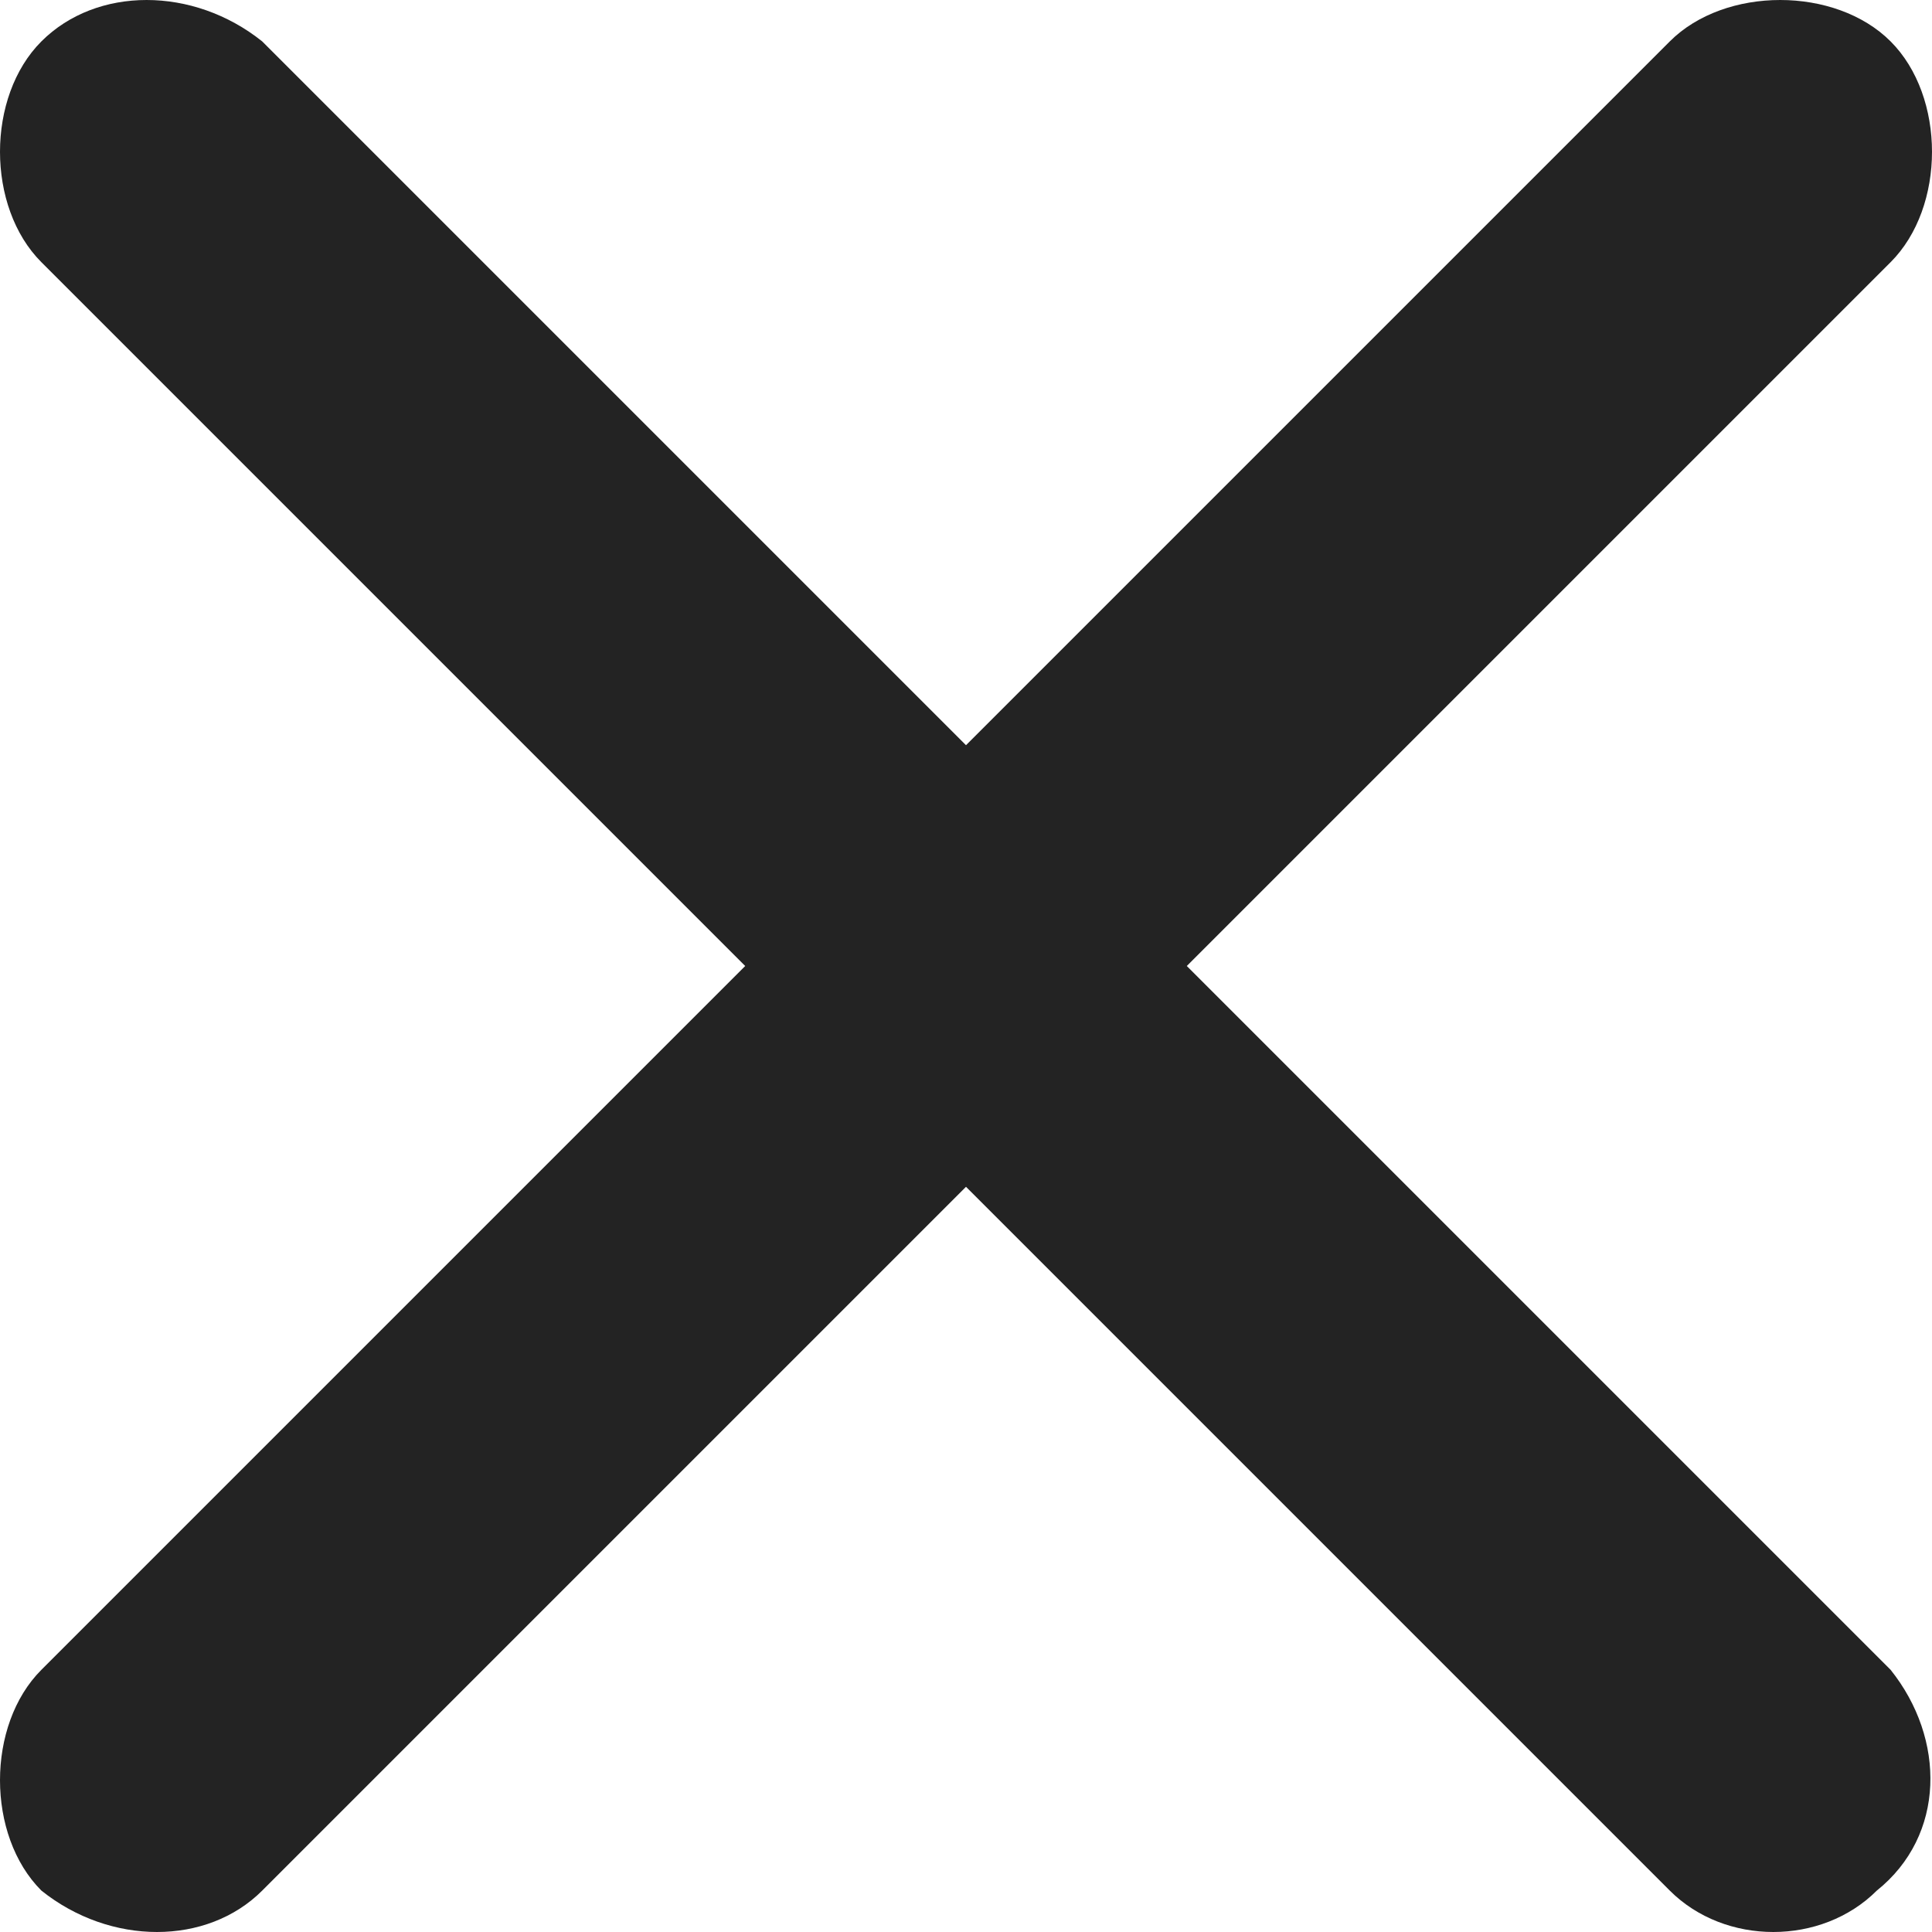
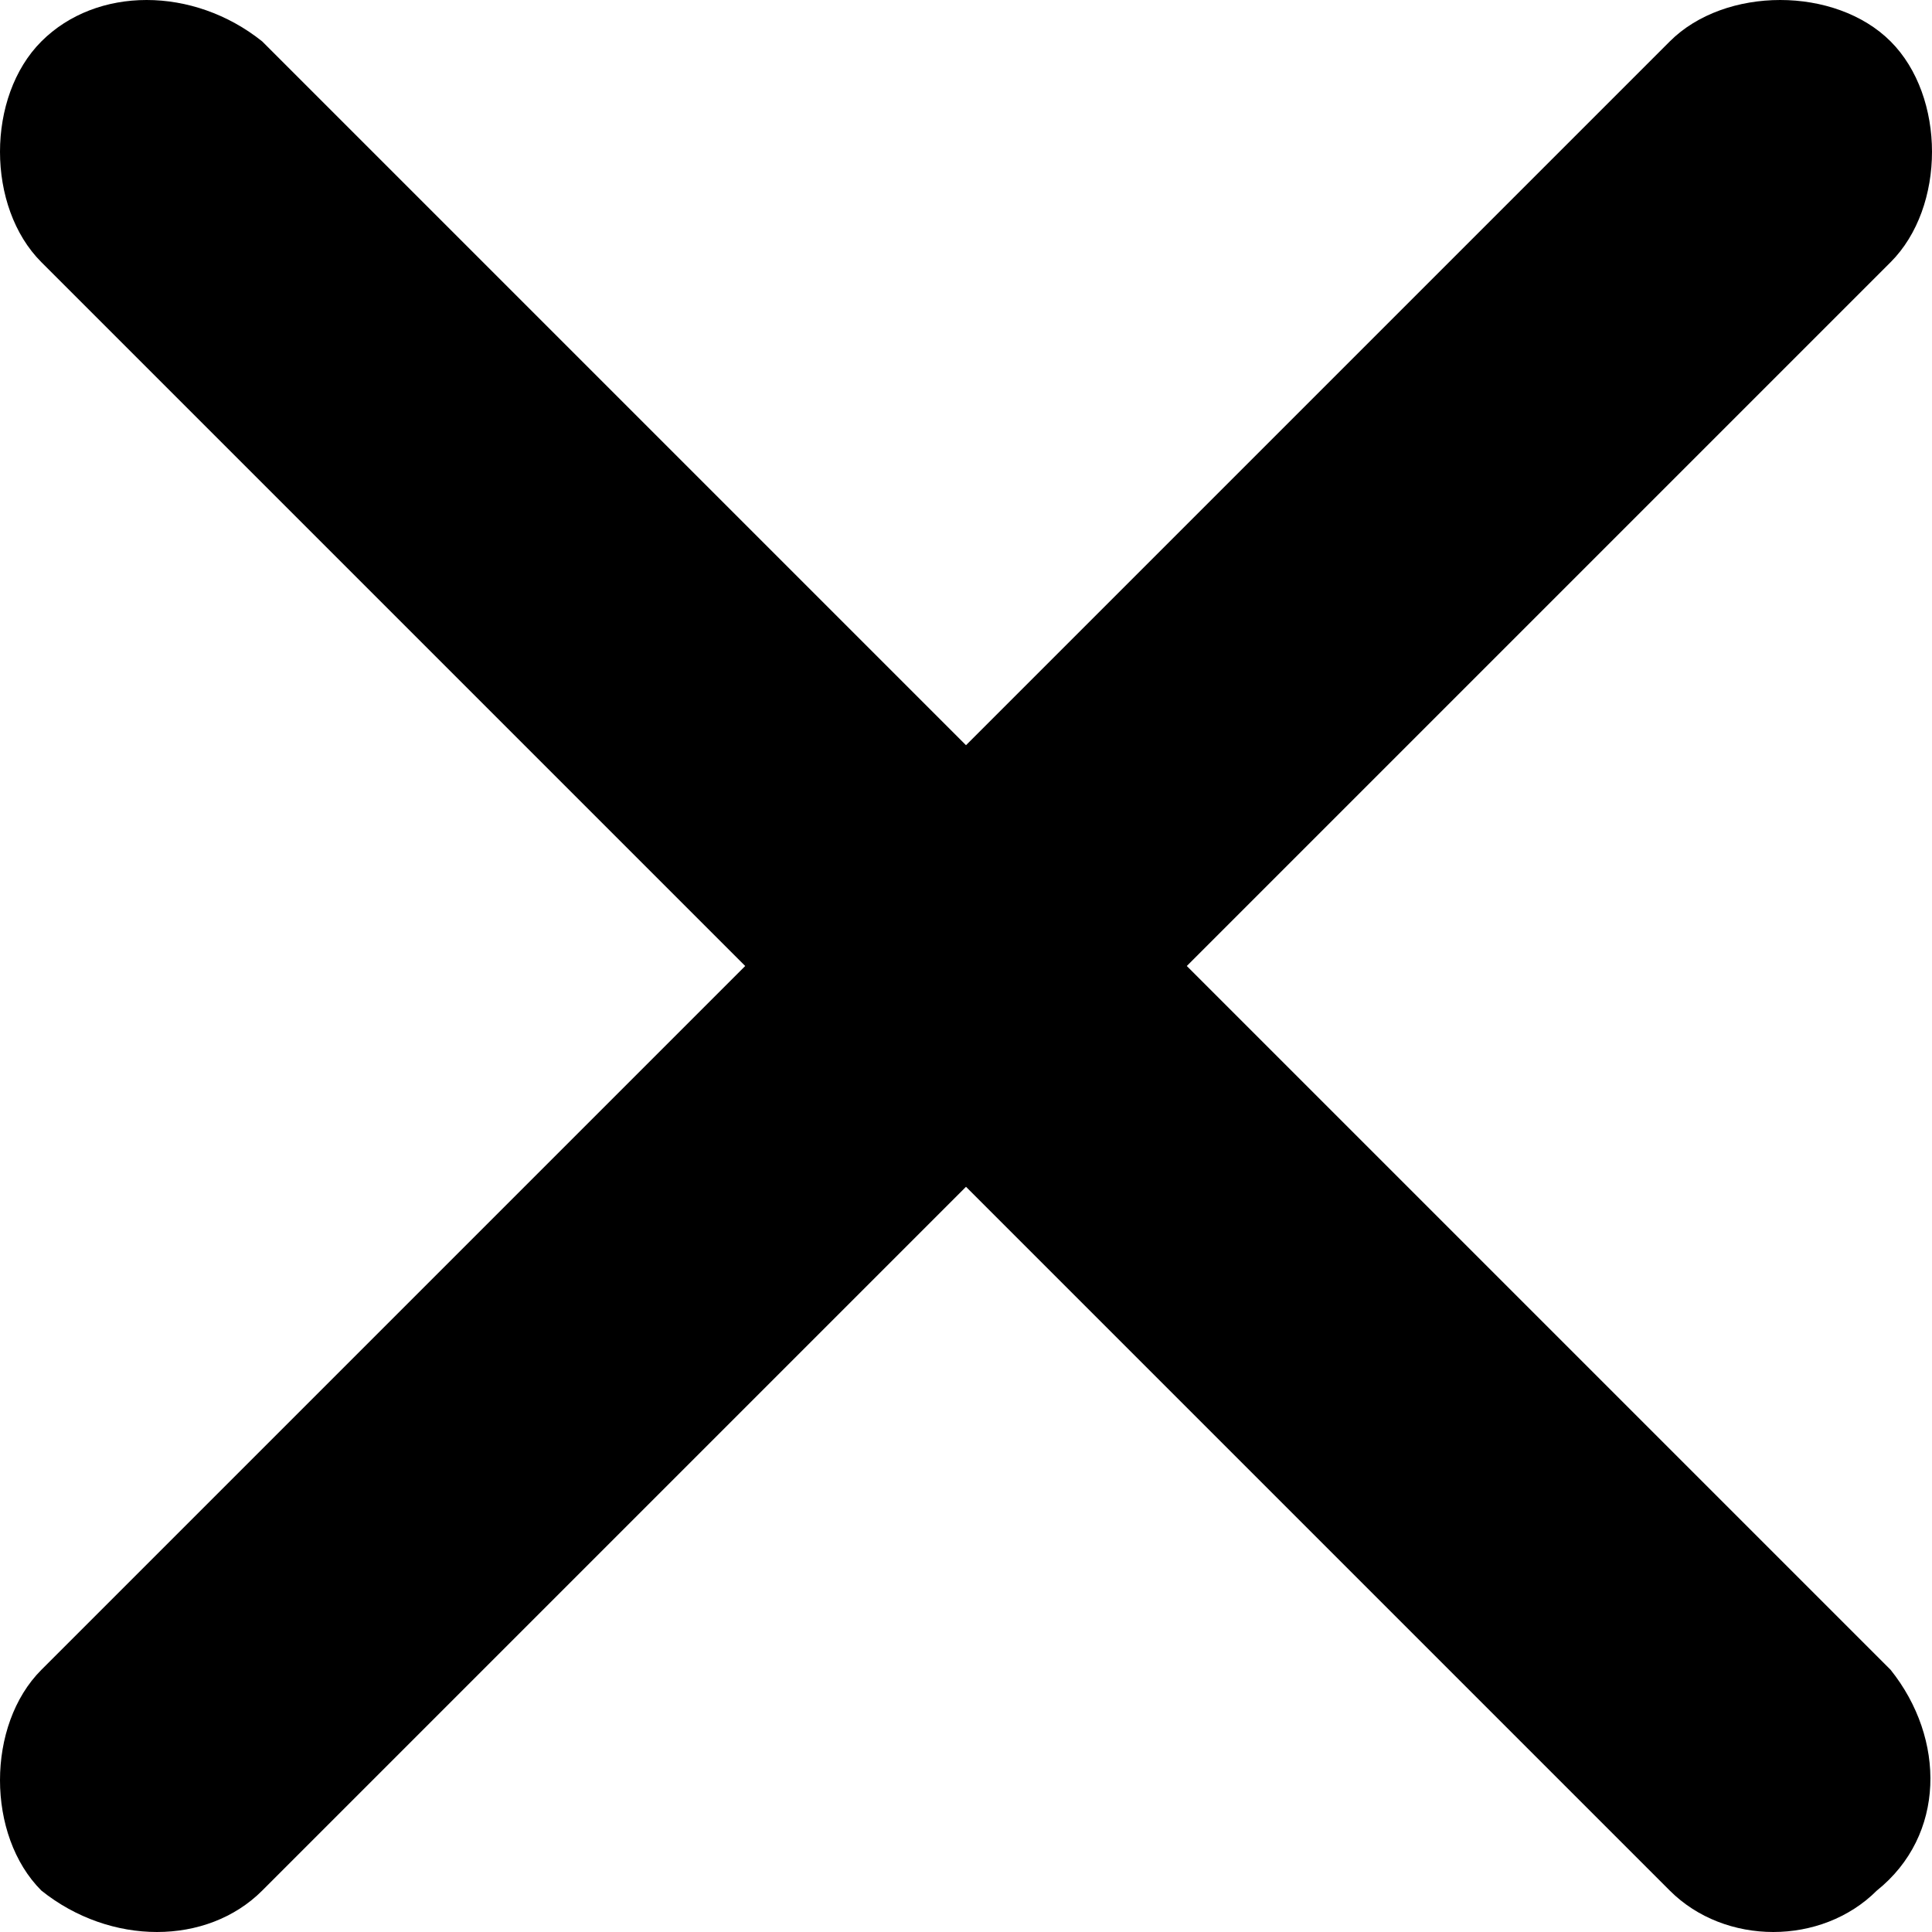
- <svg xmlns="http://www.w3.org/2000/svg" version="1.1" id="Layer_1" x="0px" y="0px" viewBox="0 0 14 14" style="enable-background:new 0 0 14 14;" xml:space="preserve" fill="#232323">
+ <svg xmlns="http://www.w3.org/2000/svg" id="Layer_1" x="0px" y="0px" style="enable-background:new 0 0 14 14" version="1.1" viewBox="0 0 14 14" xml:space="preserve">
  <g>
    <path d="M13.7,12.1c0.4,0.5,0.4,1.2-0.1,1.6c-0.4,0.4-1.1,0.4-1.5,0L7,8.6l-5.1,5.1c-0.4,0.4-1.1,0.4-1.6,0c-0.4-0.4-0.4-1.2,0-1.6   L5.4,7L0.3,1.9c-0.4-0.4-0.4-1.2,0-1.6s1.1-0.4,1.6,0L7,5.4l5.1-5.1c0.4-0.4,1.2-0.4,1.6,0c0.4,0.4,0.4,1.2,0,1.6L8.6,7L13.7,12.1z   " />
  </g>
</svg>
